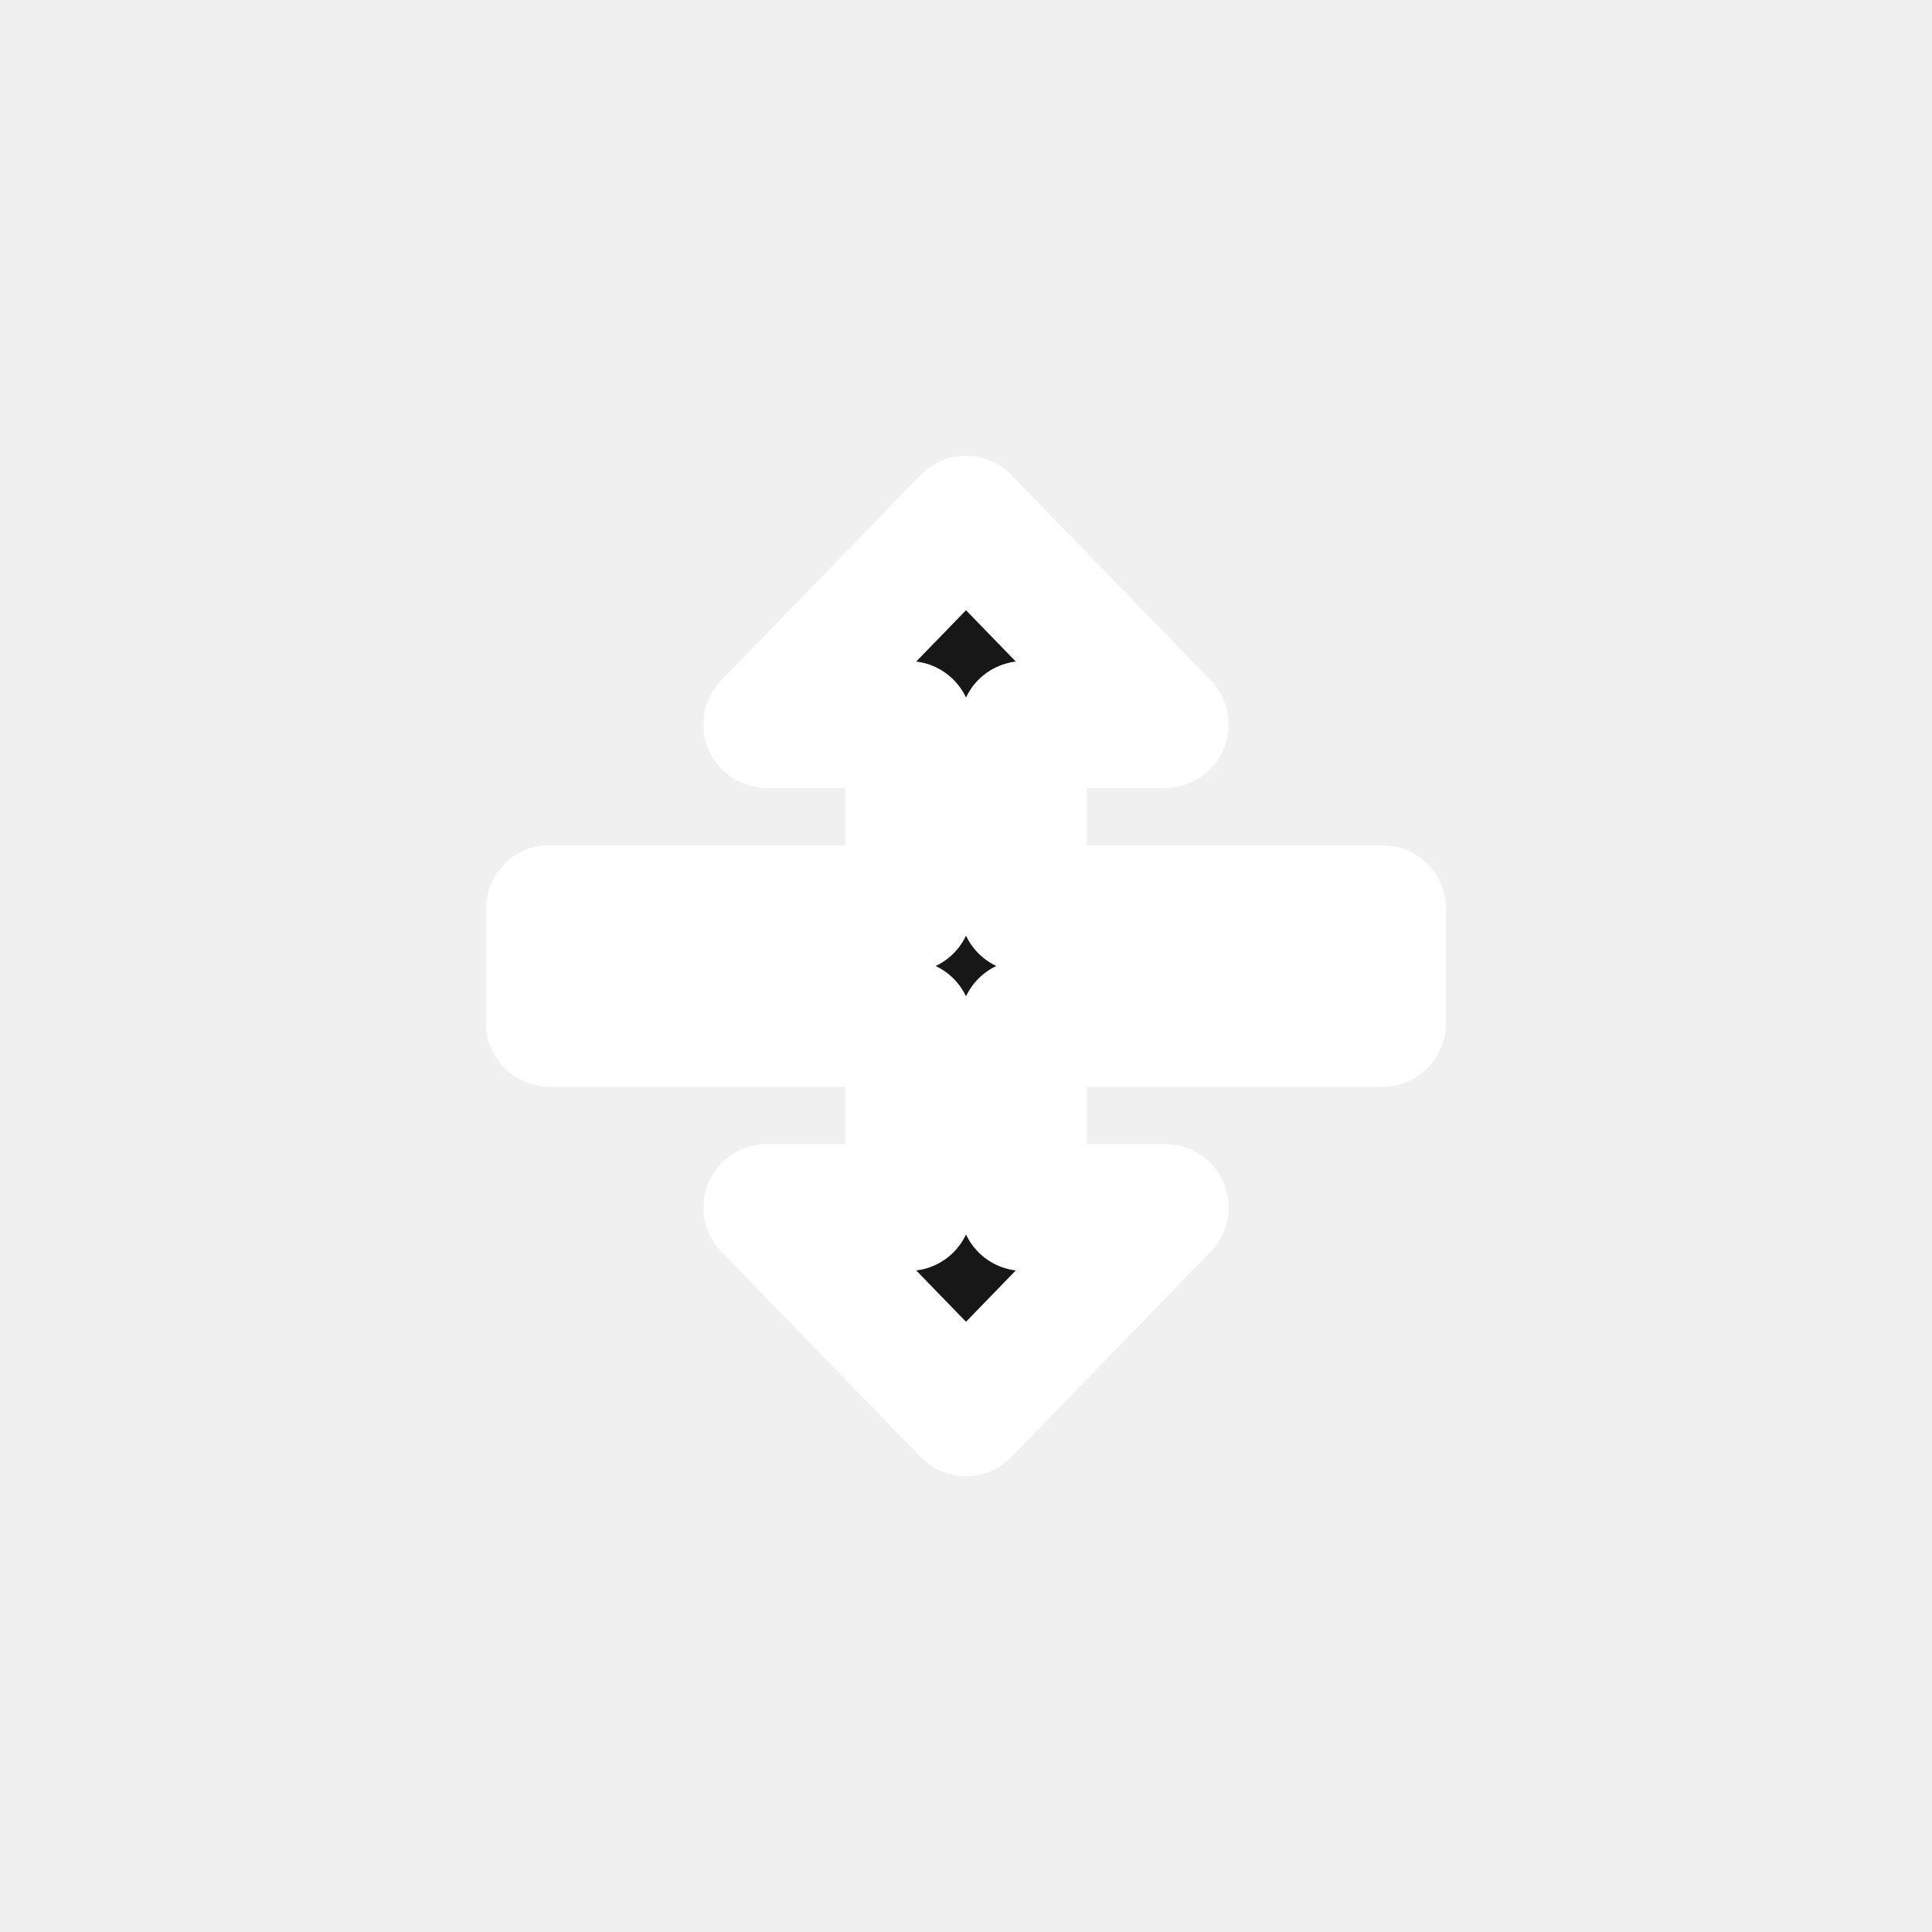
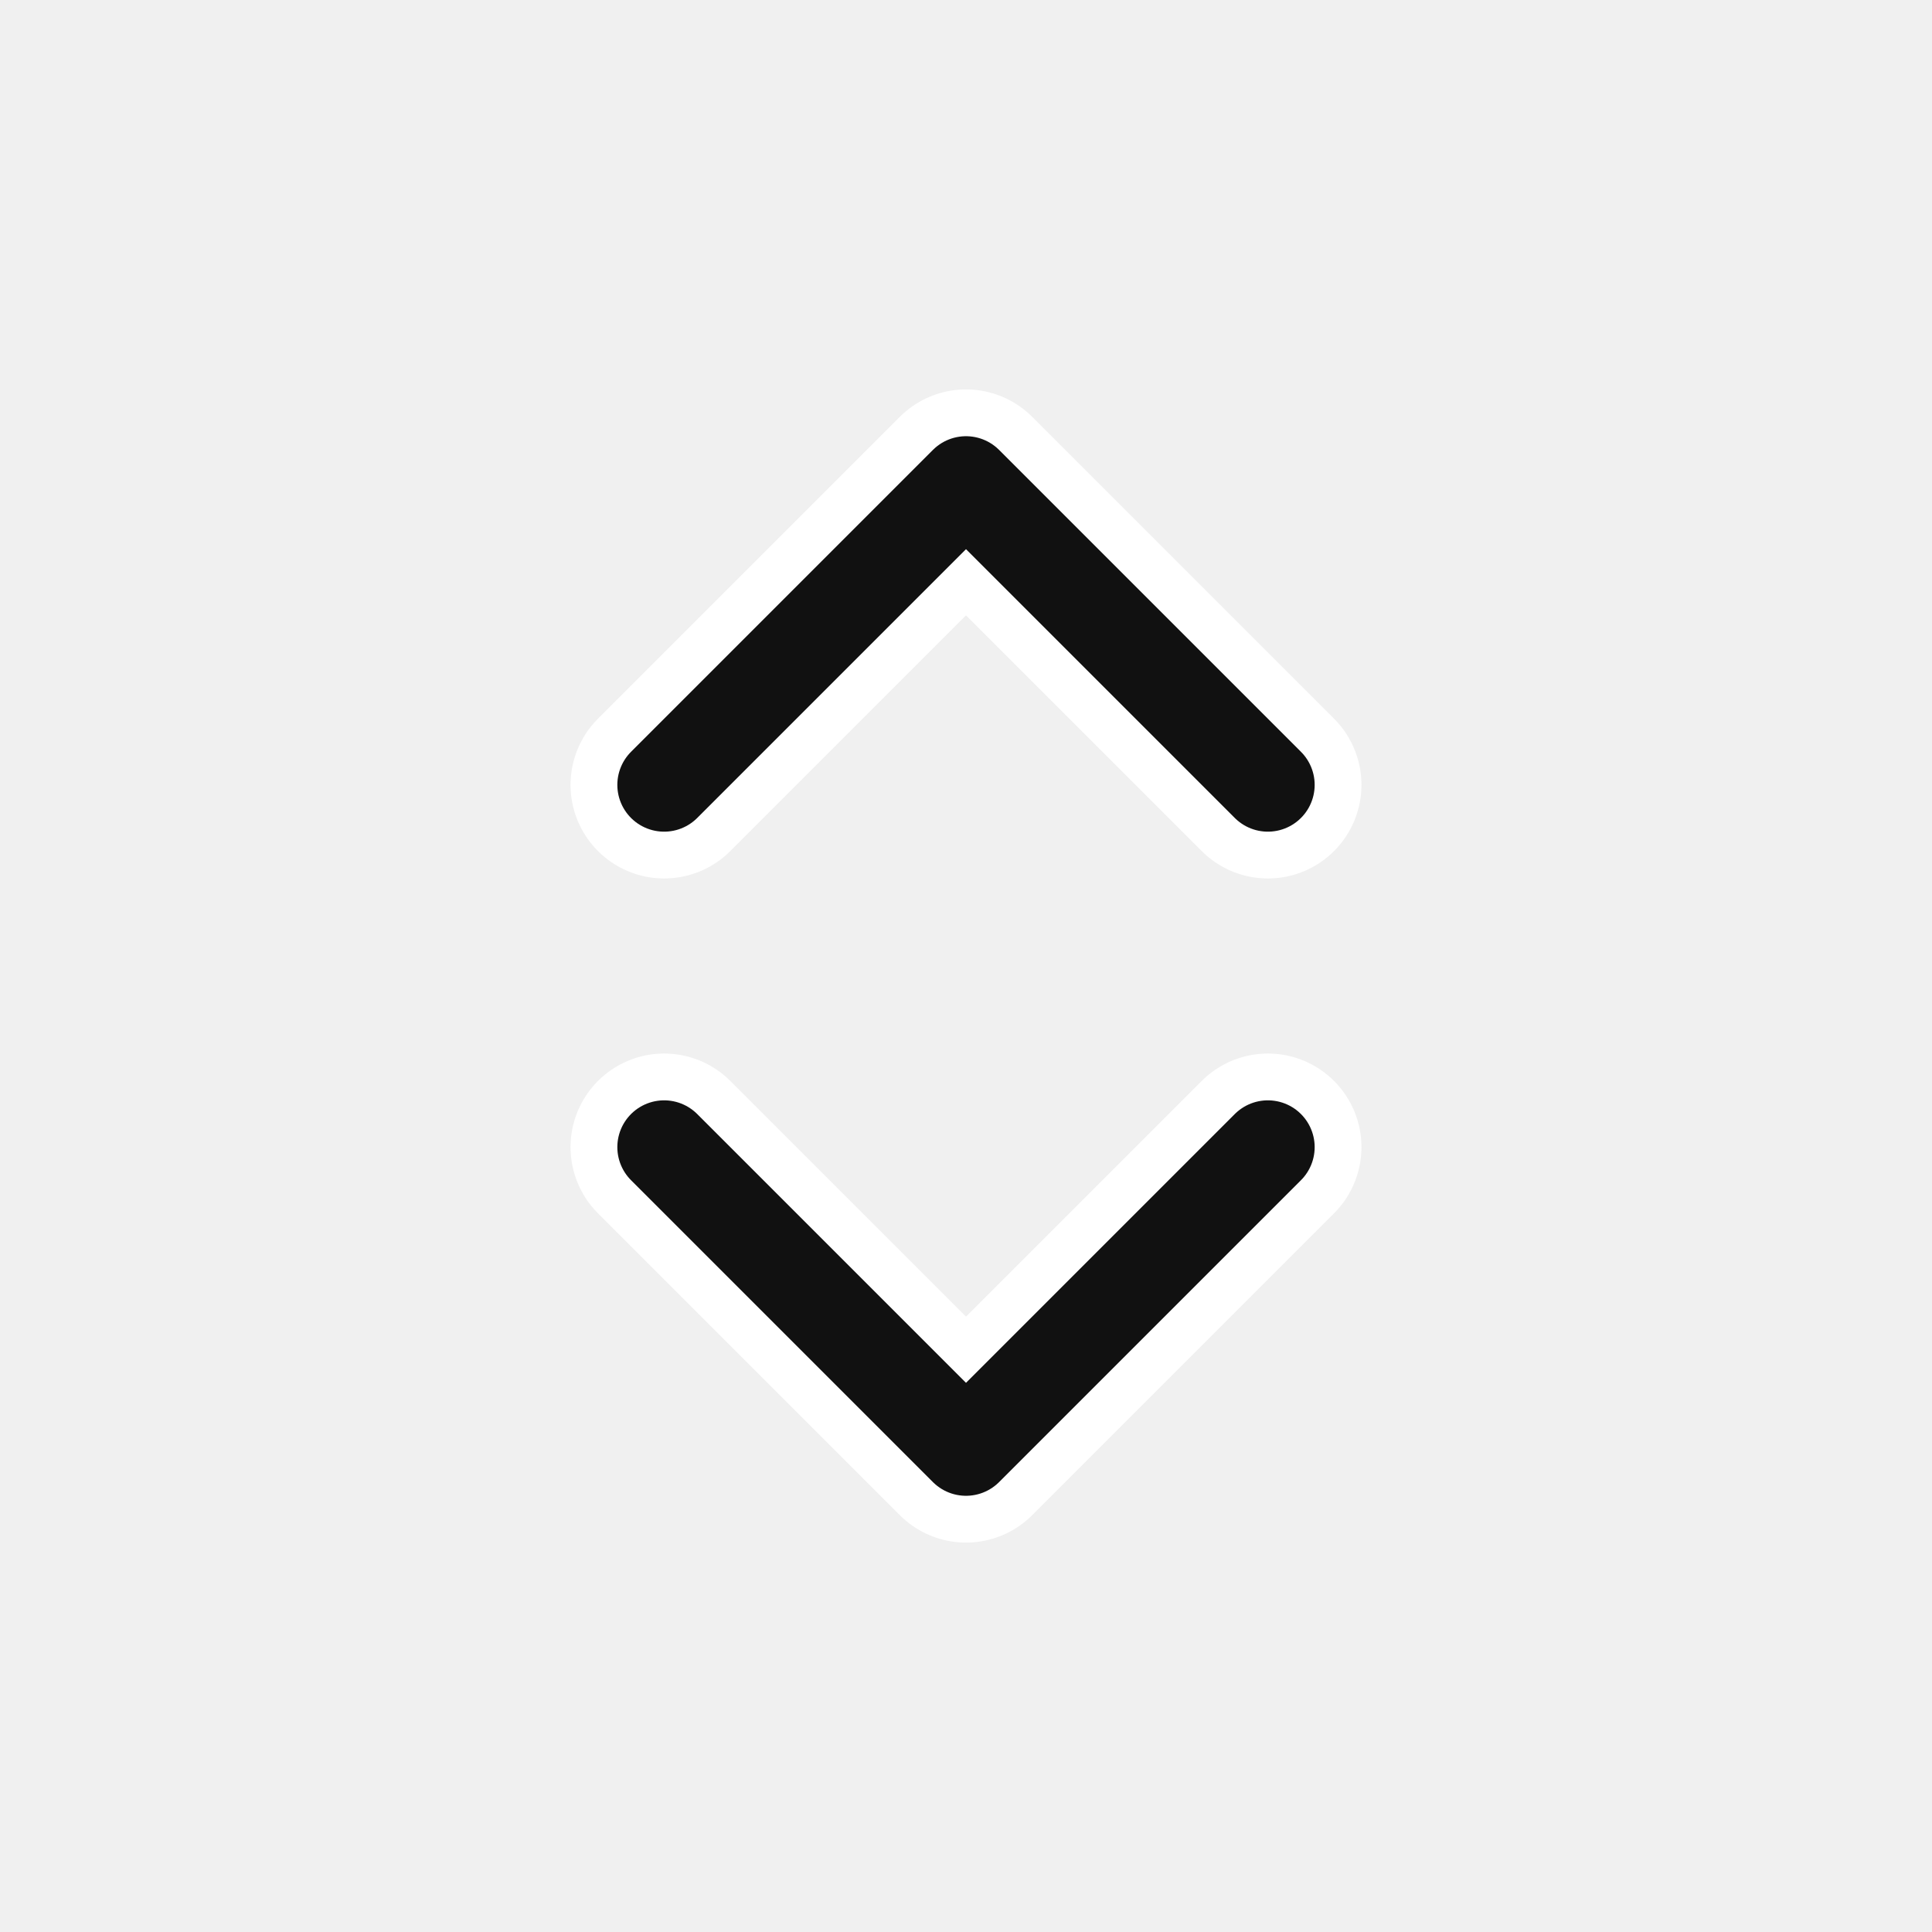
<svg xmlns="http://www.w3.org/2000/svg" width="32" height="32" viewBox="0 0 32 32">
-   <path fill="#171717" stroke="#fff" stroke-width="2.1" stroke-linejoin="round" d="M16.00 23.40 L12.70 20.00 L15.05 20.00 L15.05 16.95 L9.10 16.95 L9.10 15.05 L15.05 15.05 L15.05 12.00 L12.70 12.00 L16.00 8.60 L19.30 12.00 L16.95 12.00 L16.95 15.05 L22.90 15.05 L22.90 16.95 L16.95 16.95 L16.95 20.00 L19.30 20.00 Z" />
+   <path fill="none" stroke="#fff" stroke-width="3.1" stroke-linecap="round" stroke-linejoin="round" d="M11 13 16 8l5 5M11 19l5 5 5-5" />
+   <path fill="none" stroke="#111" stroke-width="1.55" stroke-linecap="round" stroke-linejoin="round" d="M11 13 16 8l5 5M11 19l5 5 5-5" />
</svg>
